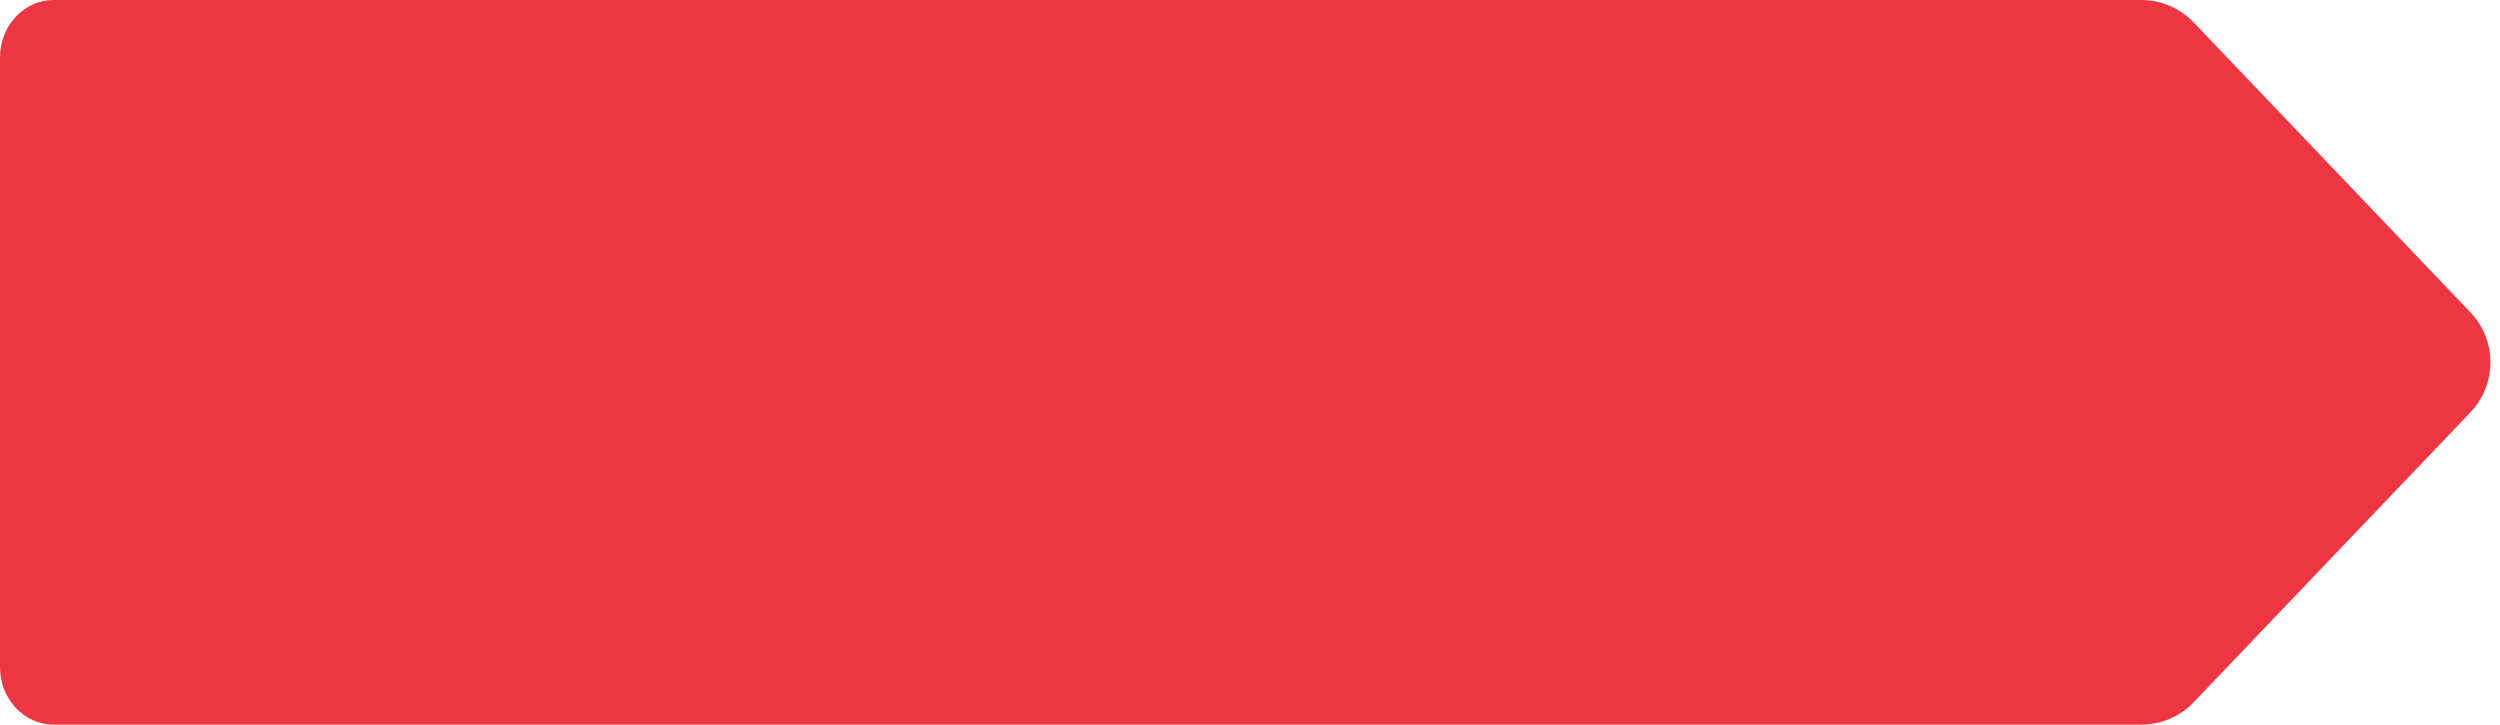
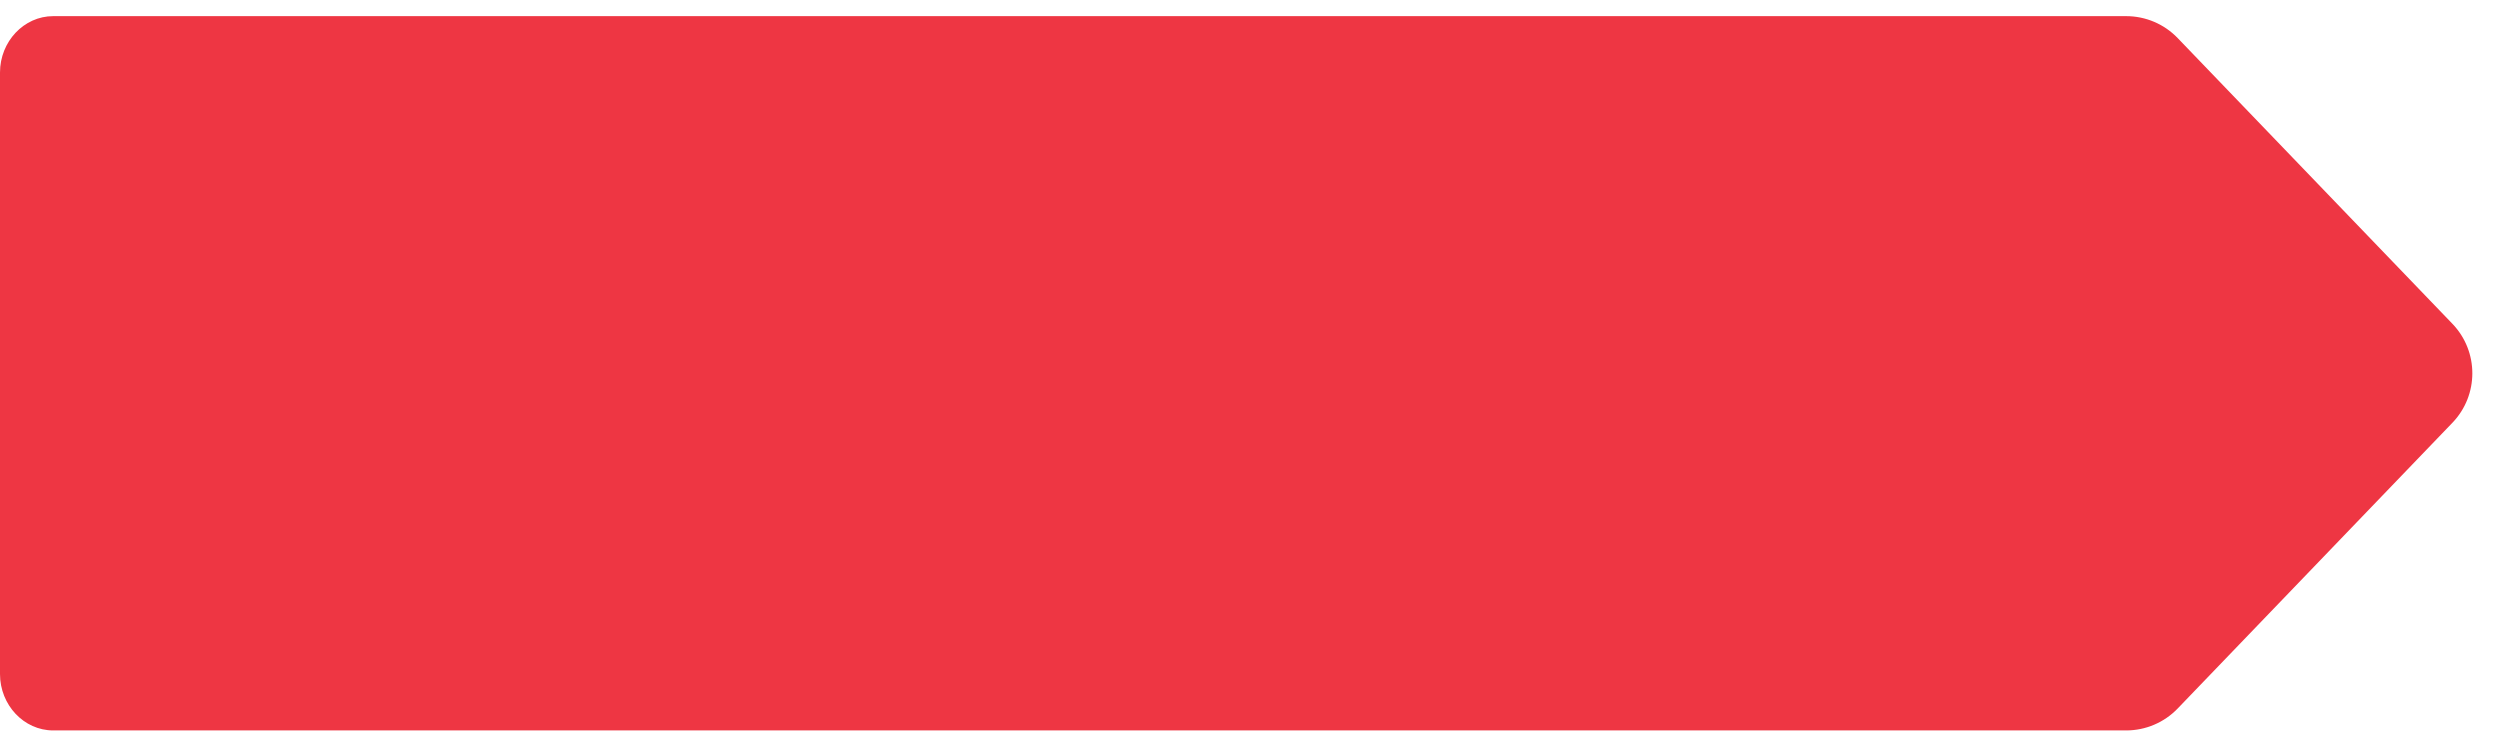
- <svg xmlns="http://www.w3.org/2000/svg" width="138" height="40" viewBox="0 0 138 40" fill="none">
-   <path d="M121.089 1.238C120.334 0.447 119.288 0 118.195 0H2.957C1.331 0 0 1.421 0 3.158V36.842C0 38.579 1.331 40 2.957 40H118.195C119.288 40 120.334 39.553 121.089 38.762L136.363 22.762C137.839 21.216 137.839 18.784 136.363 17.238L121.089 1.238Z" fill="#EE3643" />
+ <svg xmlns="http://www.w3.org/2000/svg" width="140" height="41" viewBox="0 0 140 41" fill="none">
+   <path d="M121.95 2.132C121.196 1.347 120.154 0.904 119.066 0.904H2.979C1.34 0.904 0 2.325 0 4.062V37.746C0 39.483 1.34 40.904 2.979 40.904H119.066C120.154 40.904 121.196 40.461 121.95 39.676L137.334 23.676C138.823 22.128 138.823 19.68 137.334 18.131L121.95 2.132Z" fill="#EE3643" />
</svg>
